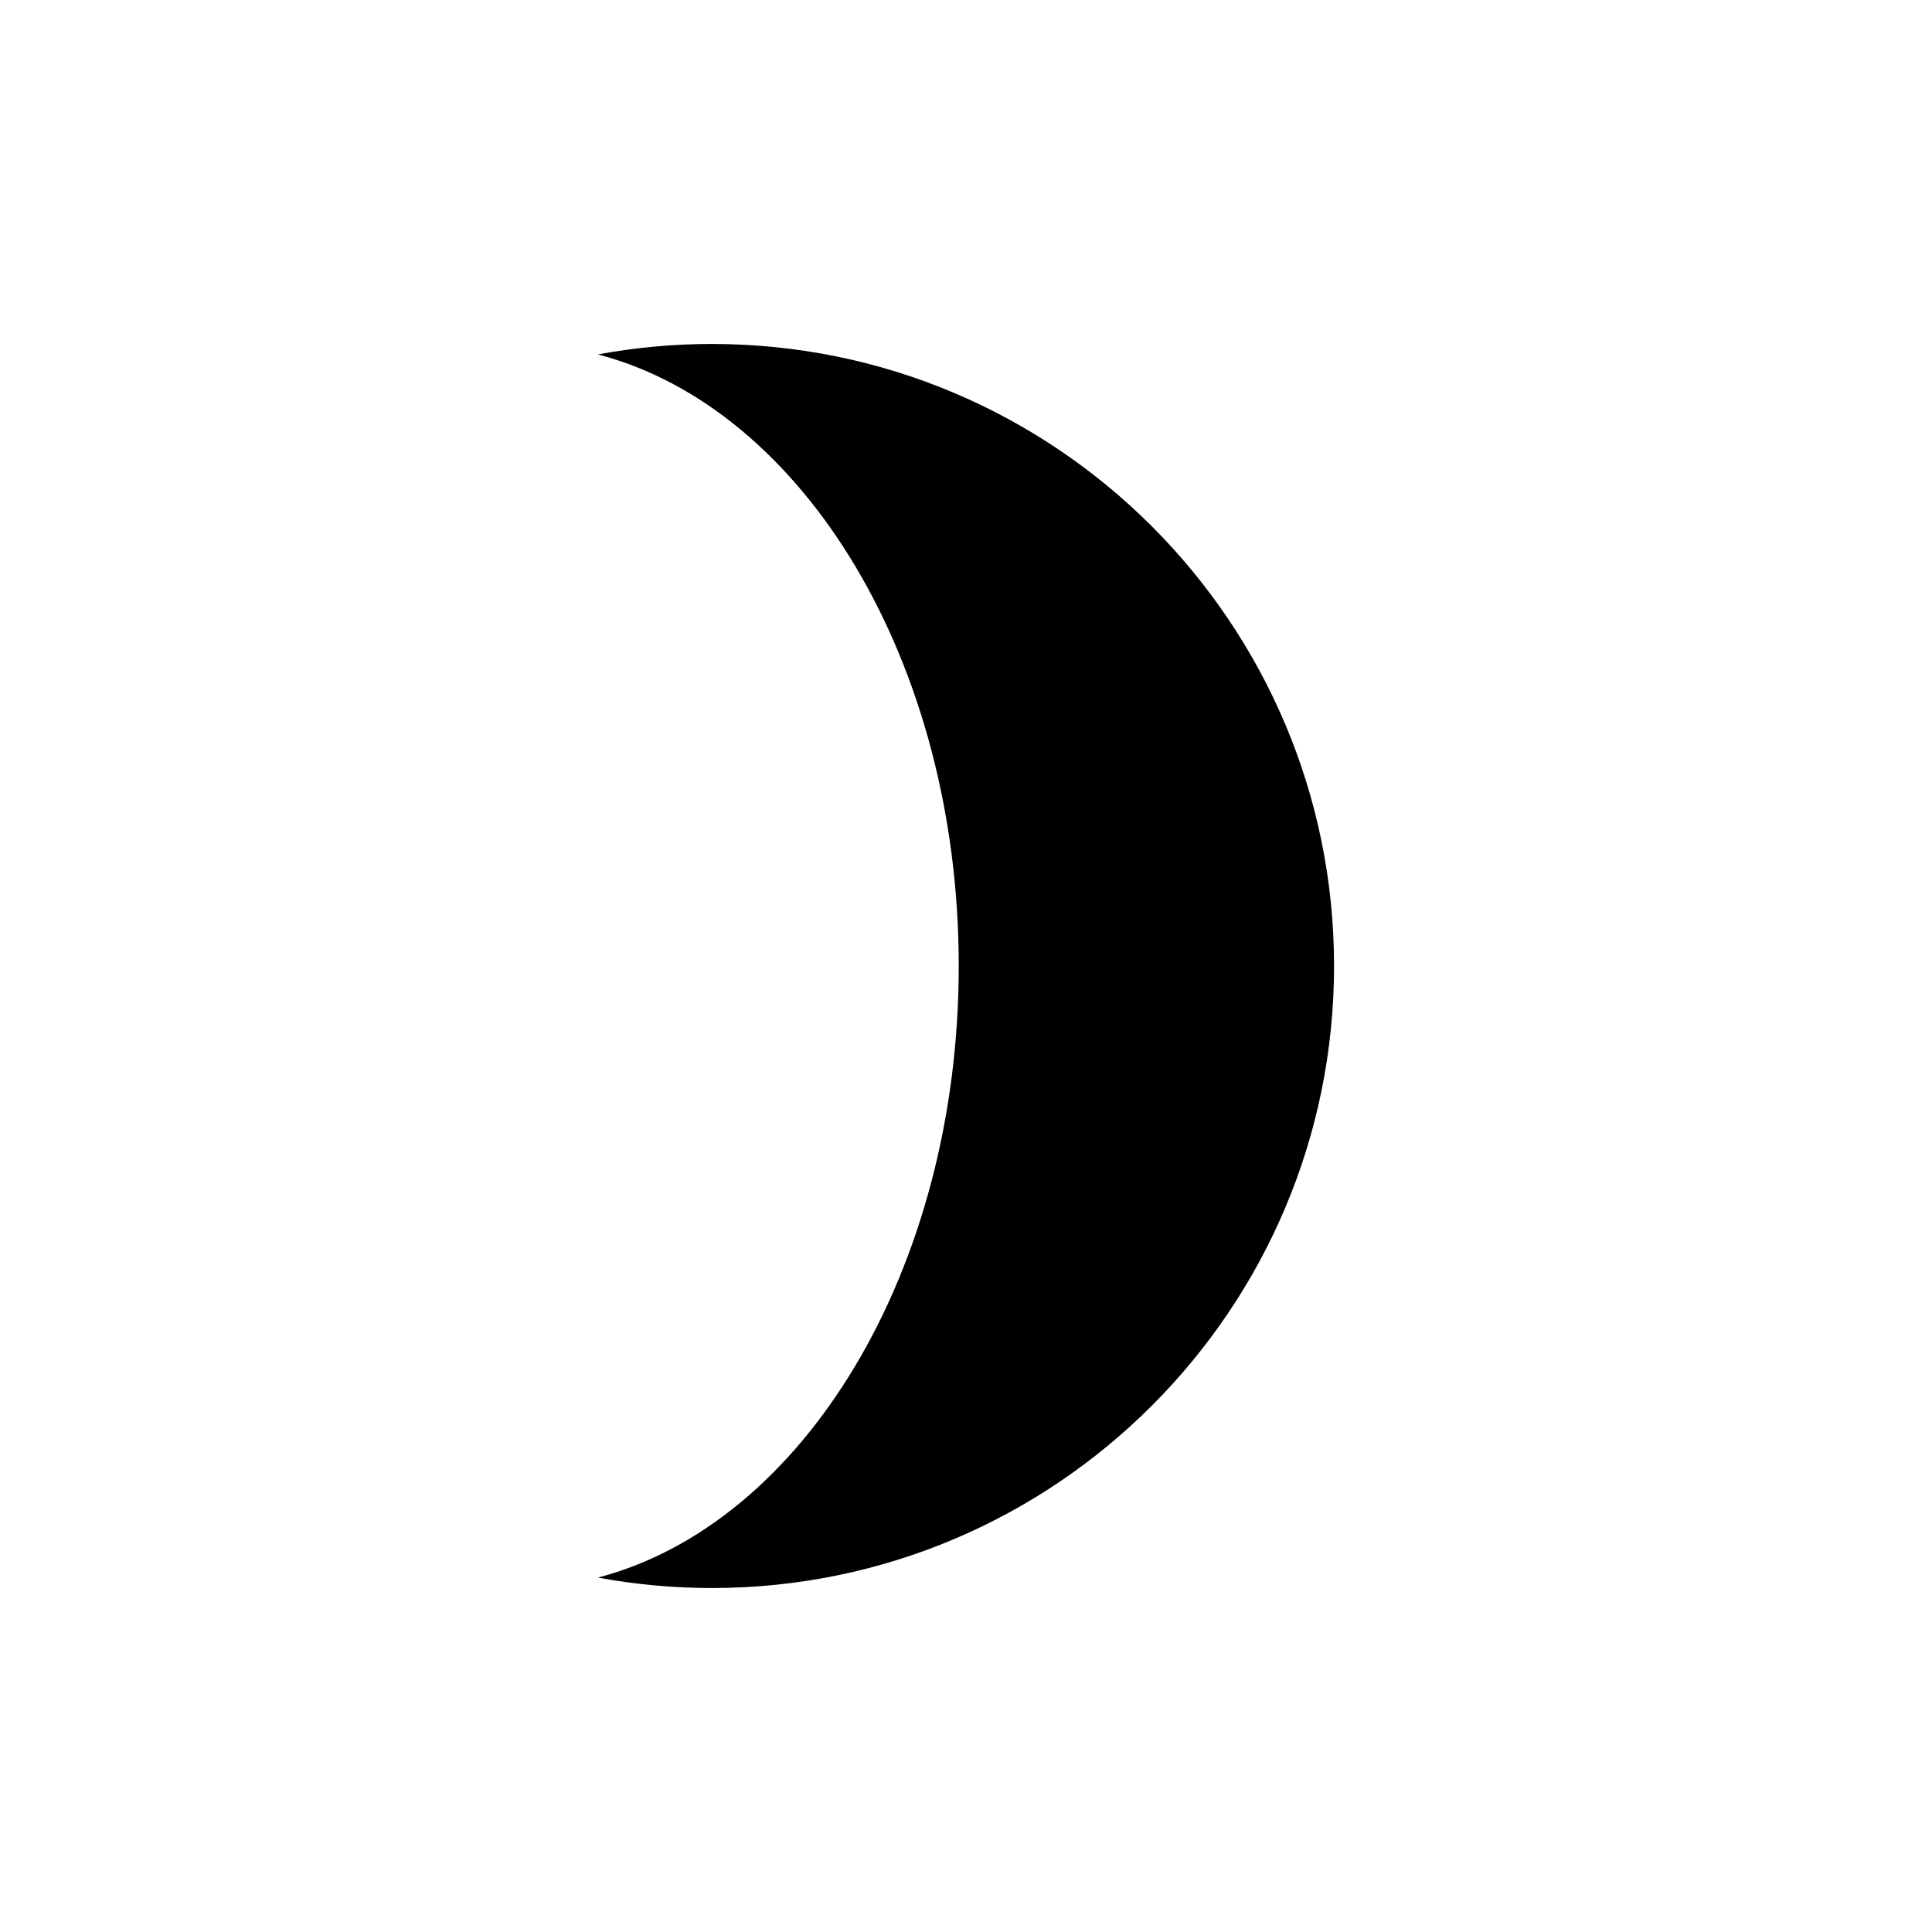
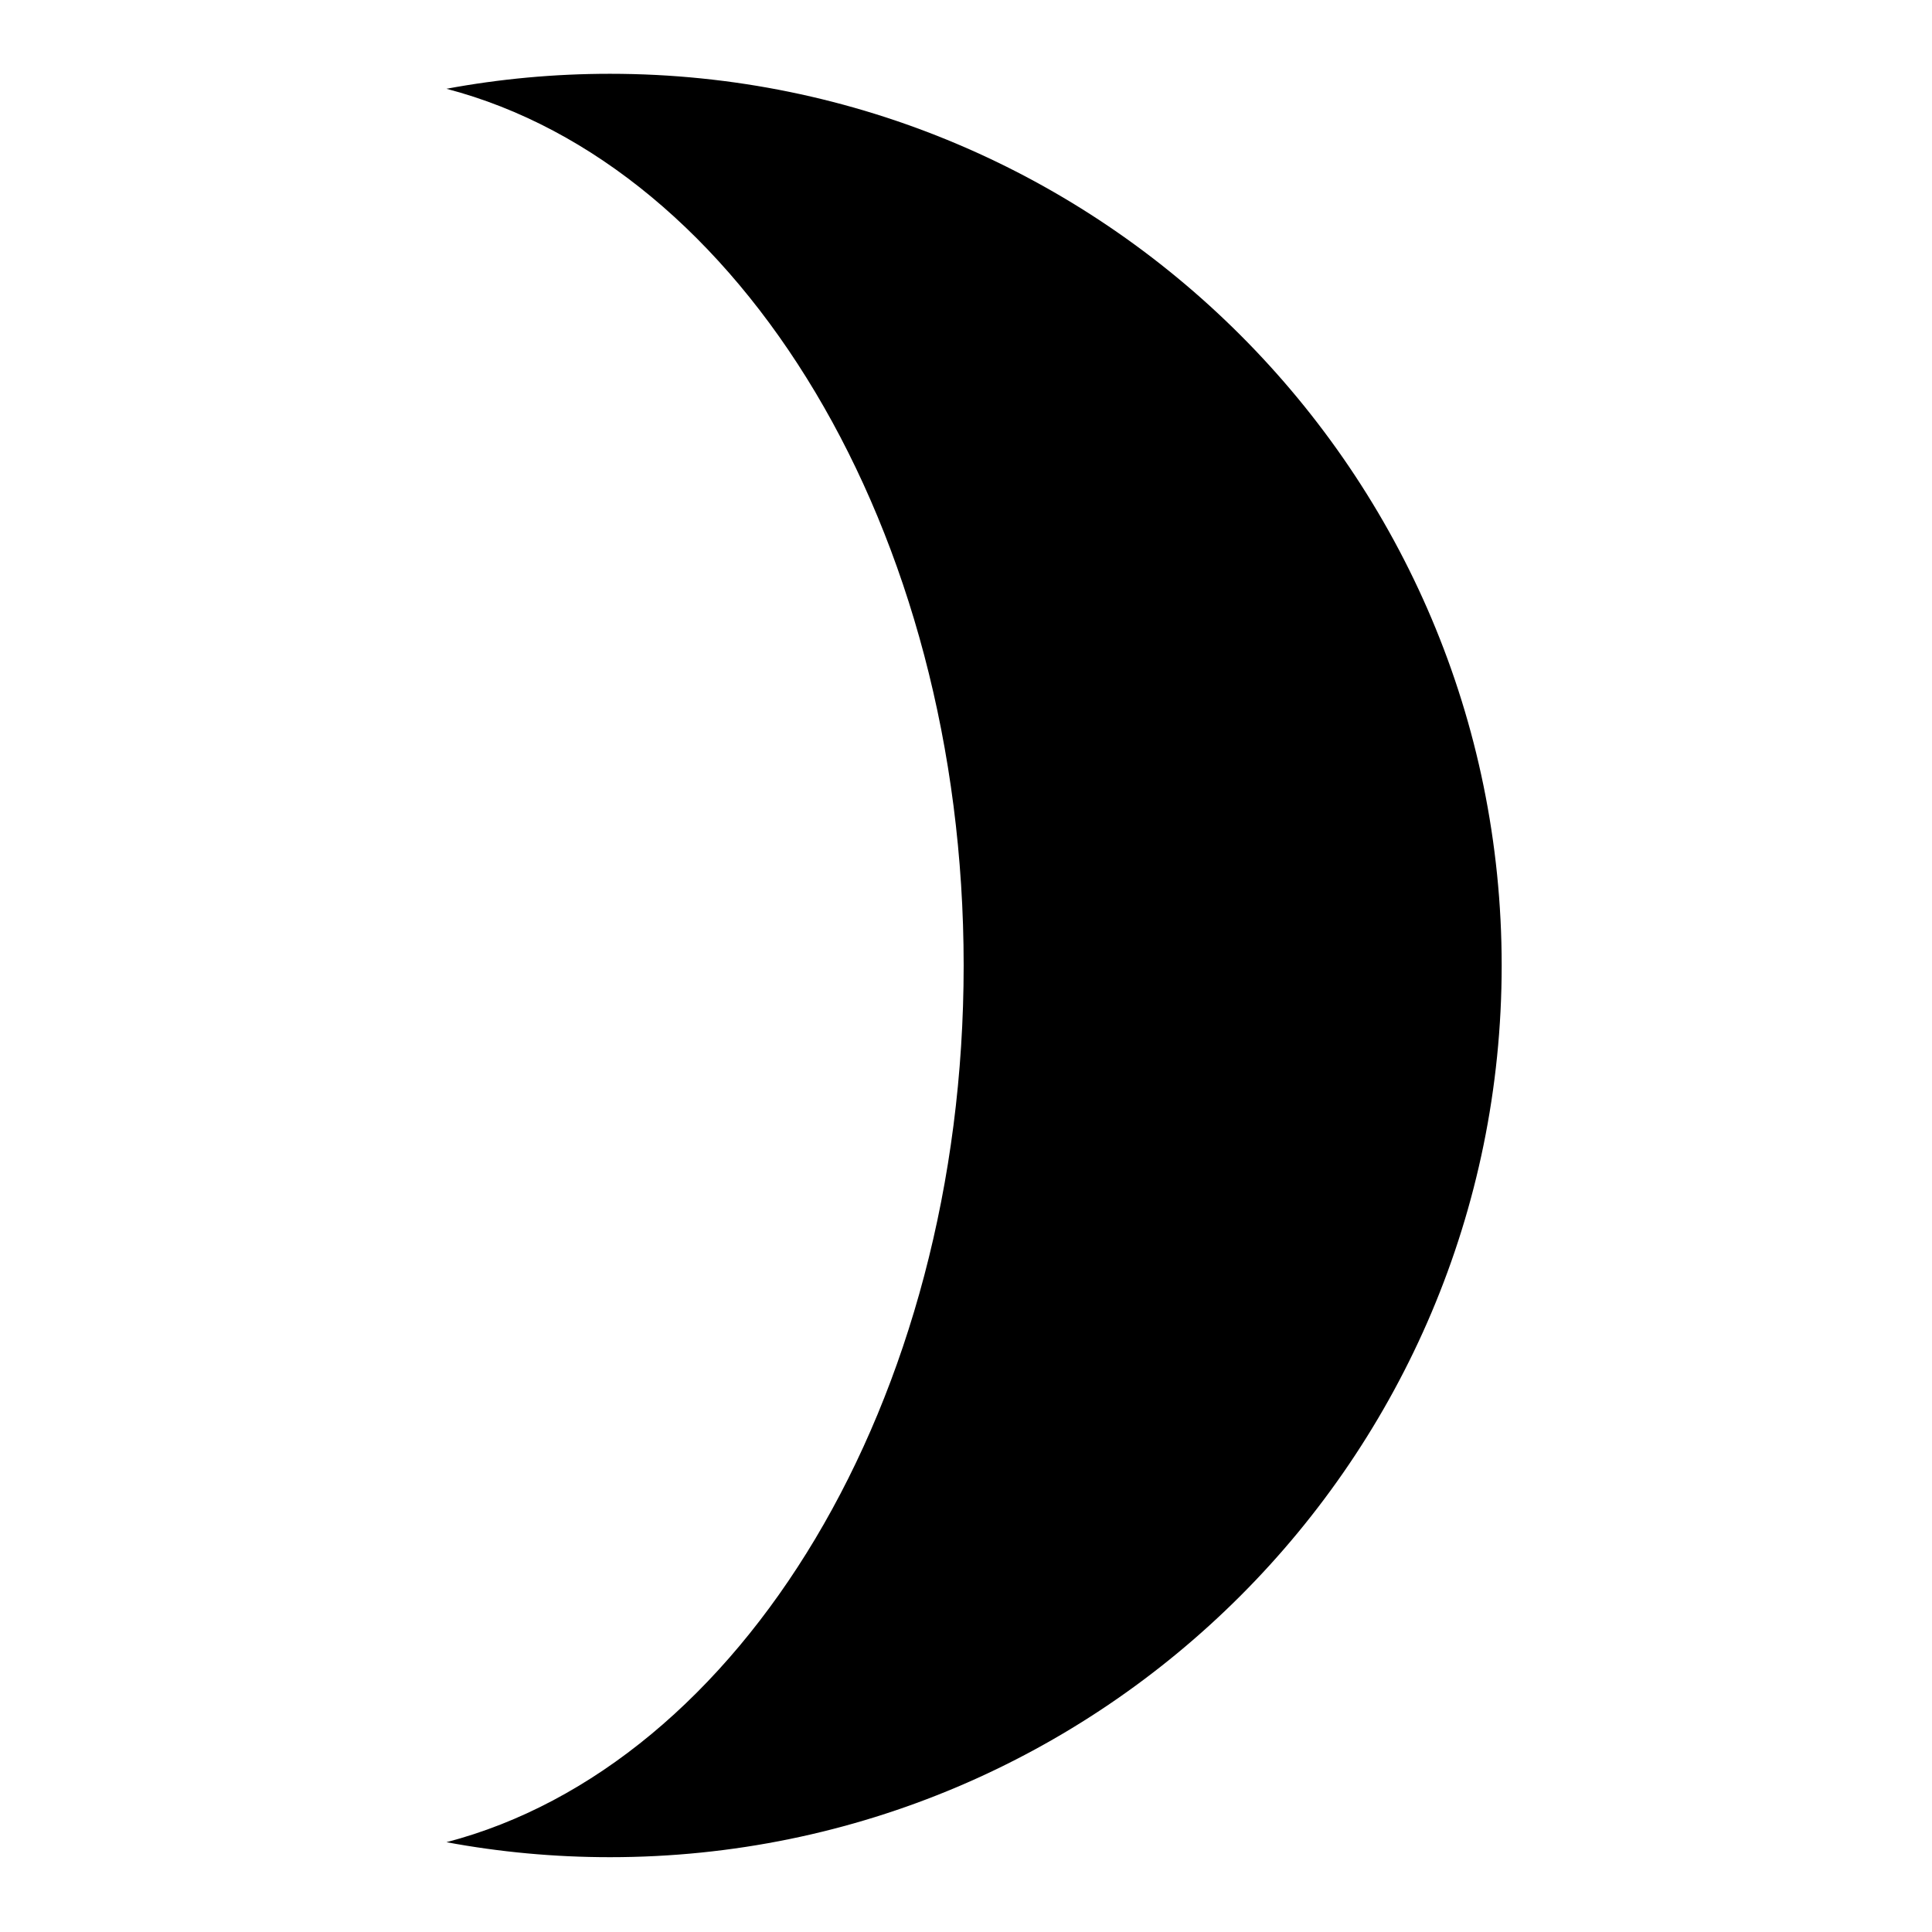
- <svg xmlns="http://www.w3.org/2000/svg" width="100%" height="100%" viewBox="0 0 256 256" version="1.1" xml:space="preserve" style="fill-rule:evenodd;clip-rule:evenodd;stroke-linejoin:round;stroke-miterlimit:2;">
-   <g transform="matrix(1.28785,0,0,1.28785,-70.499,-36.8454)">
-     <path d="M116.263,65.076C120.067,64.369 123.991,64 128,64C163.323,64 192,92.677 192,128C192,163.323 163.323,192 128,192C123.991,192 120.067,191.631 116.263,190.924C137.377,185.405 153.385,159.313 153.385,128C153.385,96.687 137.377,70.595 116.263,65.076Z" />
-   </g>
+ <svg xmlns="http://www.w3.org/2000/svg" width="513px" height="513px" version="1.1" xml:space="preserve" style="fill-rule:evenodd;clip-rule:evenodd;stroke-linejoin:round;stroke-miterlimit:2;">
+   <rect id="Night" x="0.8" y="0.957" width="512" height="512" style="fill:none;" />
+   <path d="M118.544,23.573c14.075,-2.614 28.59,-3.98 43.422,-3.98c130.677,-0 236.771,106.093 236.771,236.771c-0,130.677 -106.094,236.771 -236.771,236.771c-14.832,-0 -29.347,-1.367 -43.422,-3.981c78.113,-20.419 137.335,-116.945 137.335,-232.79c-0,-115.846 -59.222,-212.371 -137.335,-232.791Z" />
</svg>
